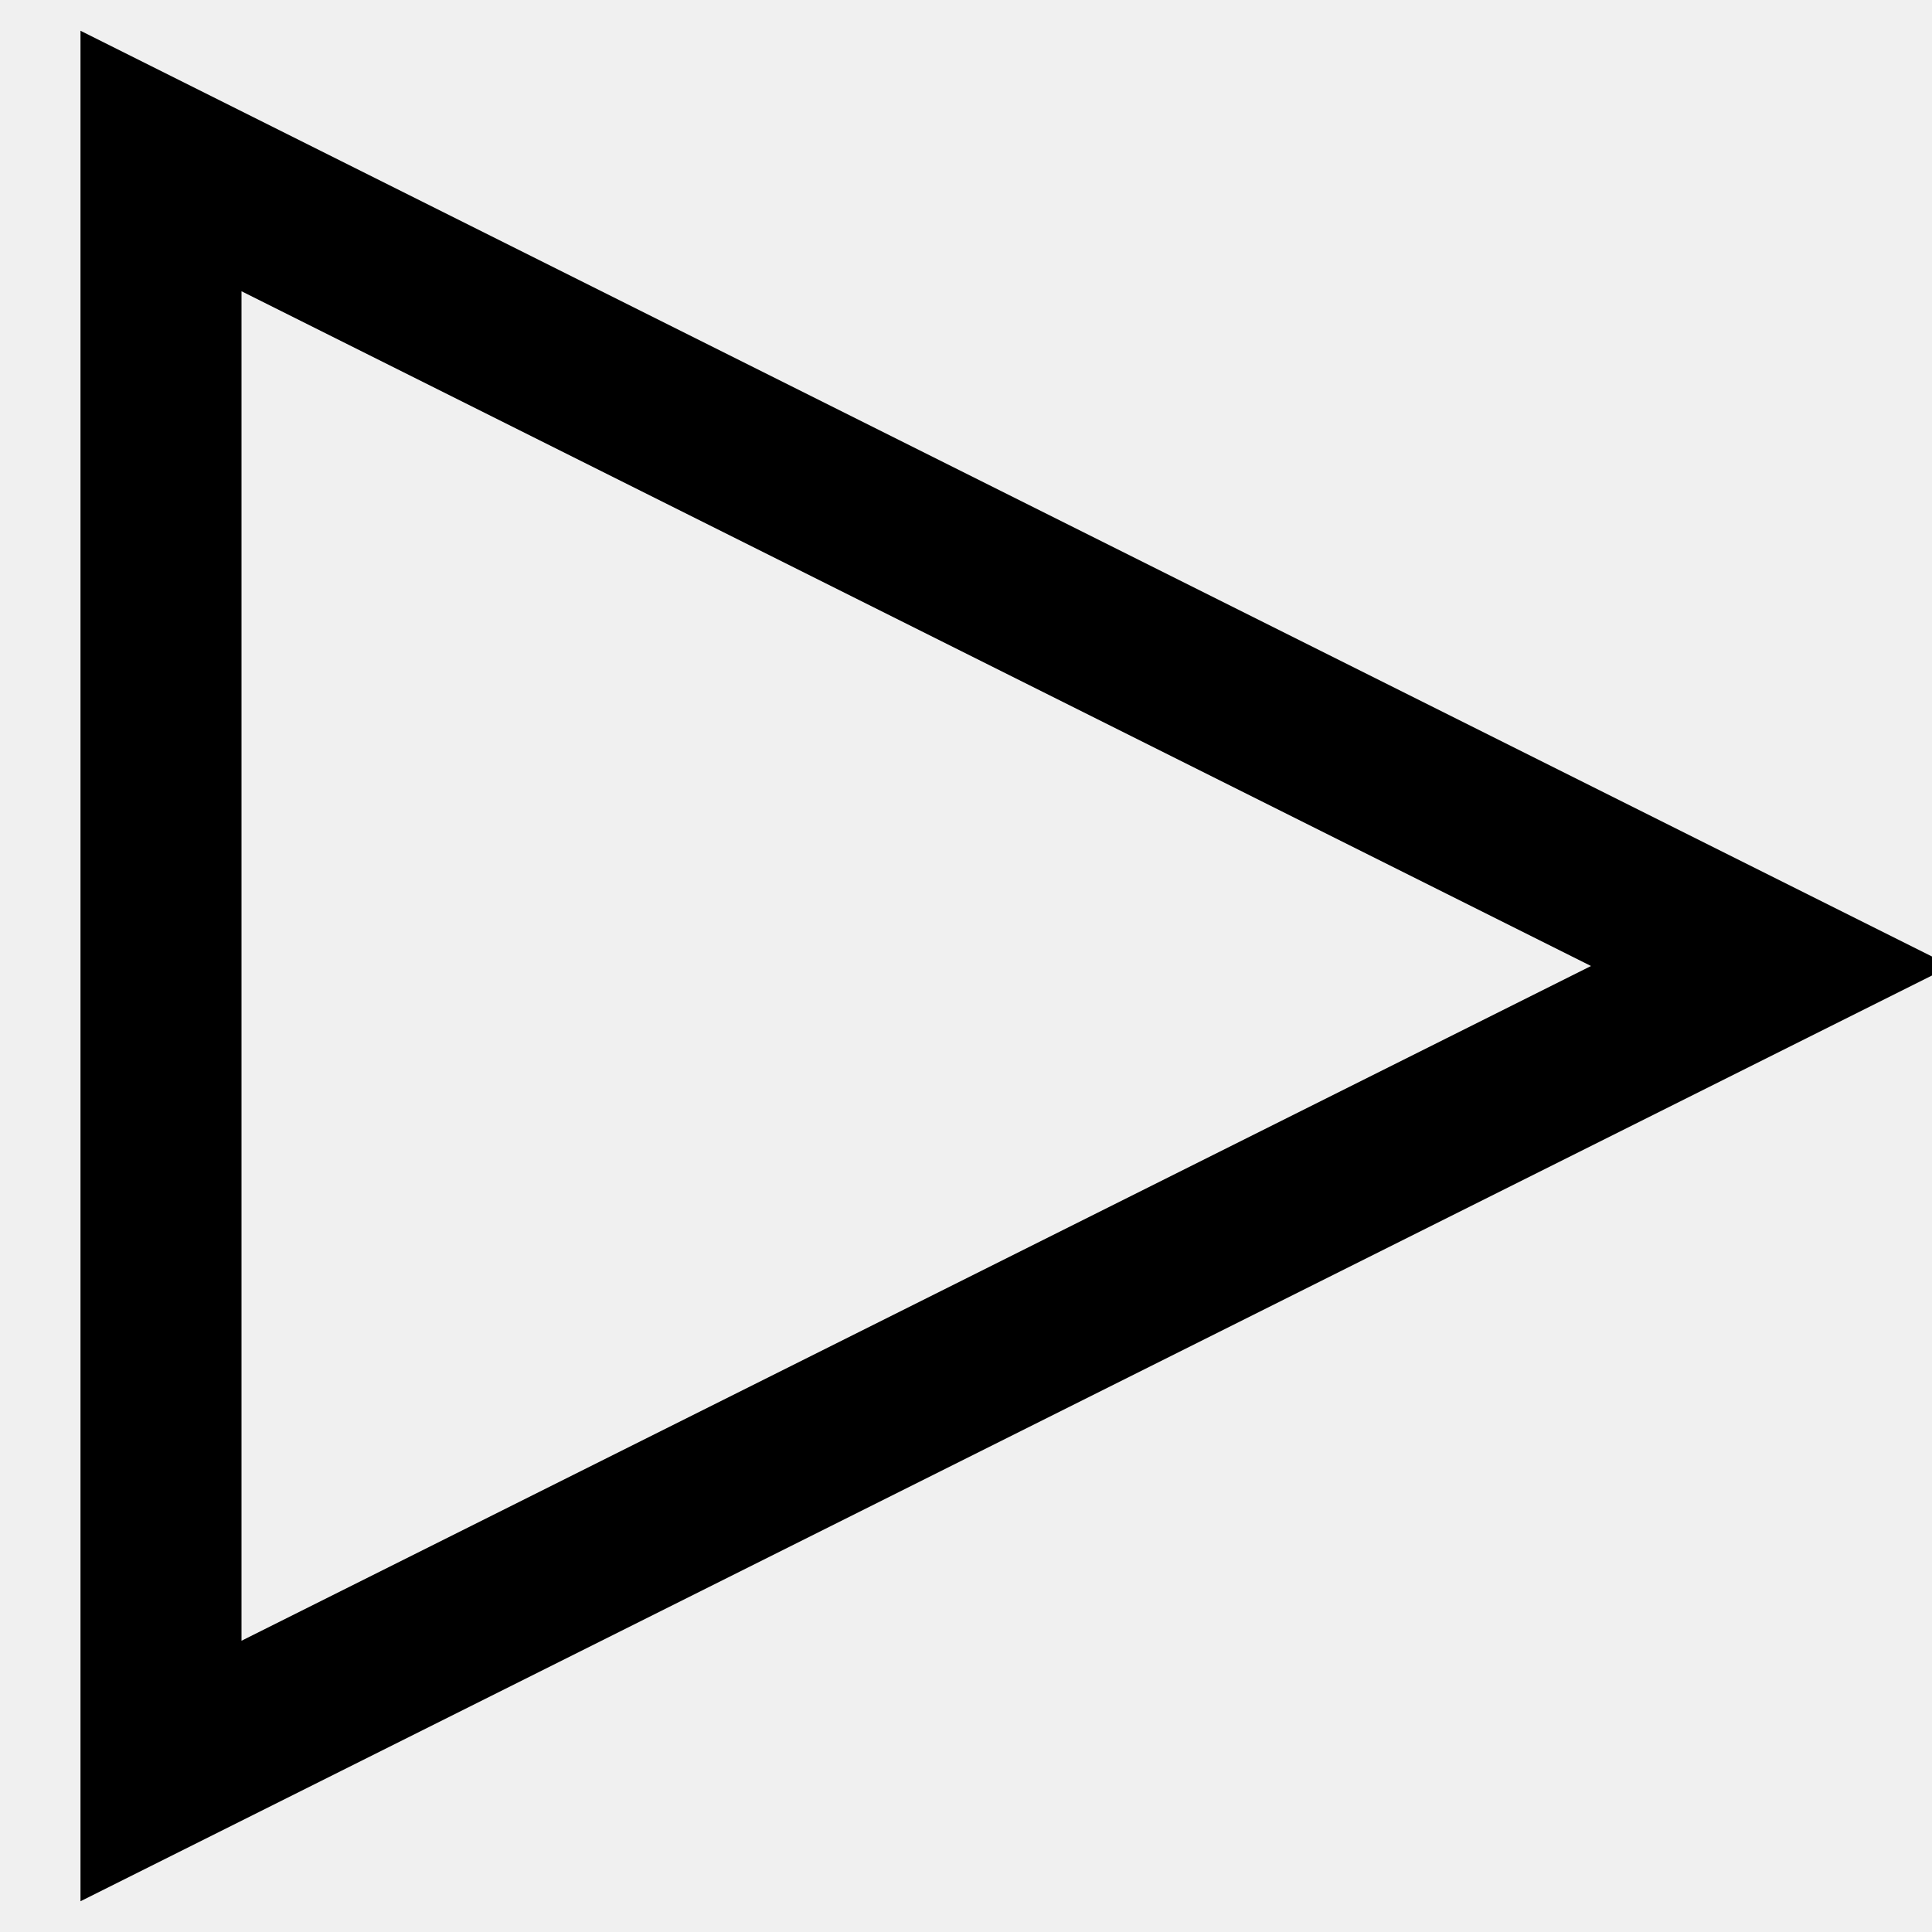
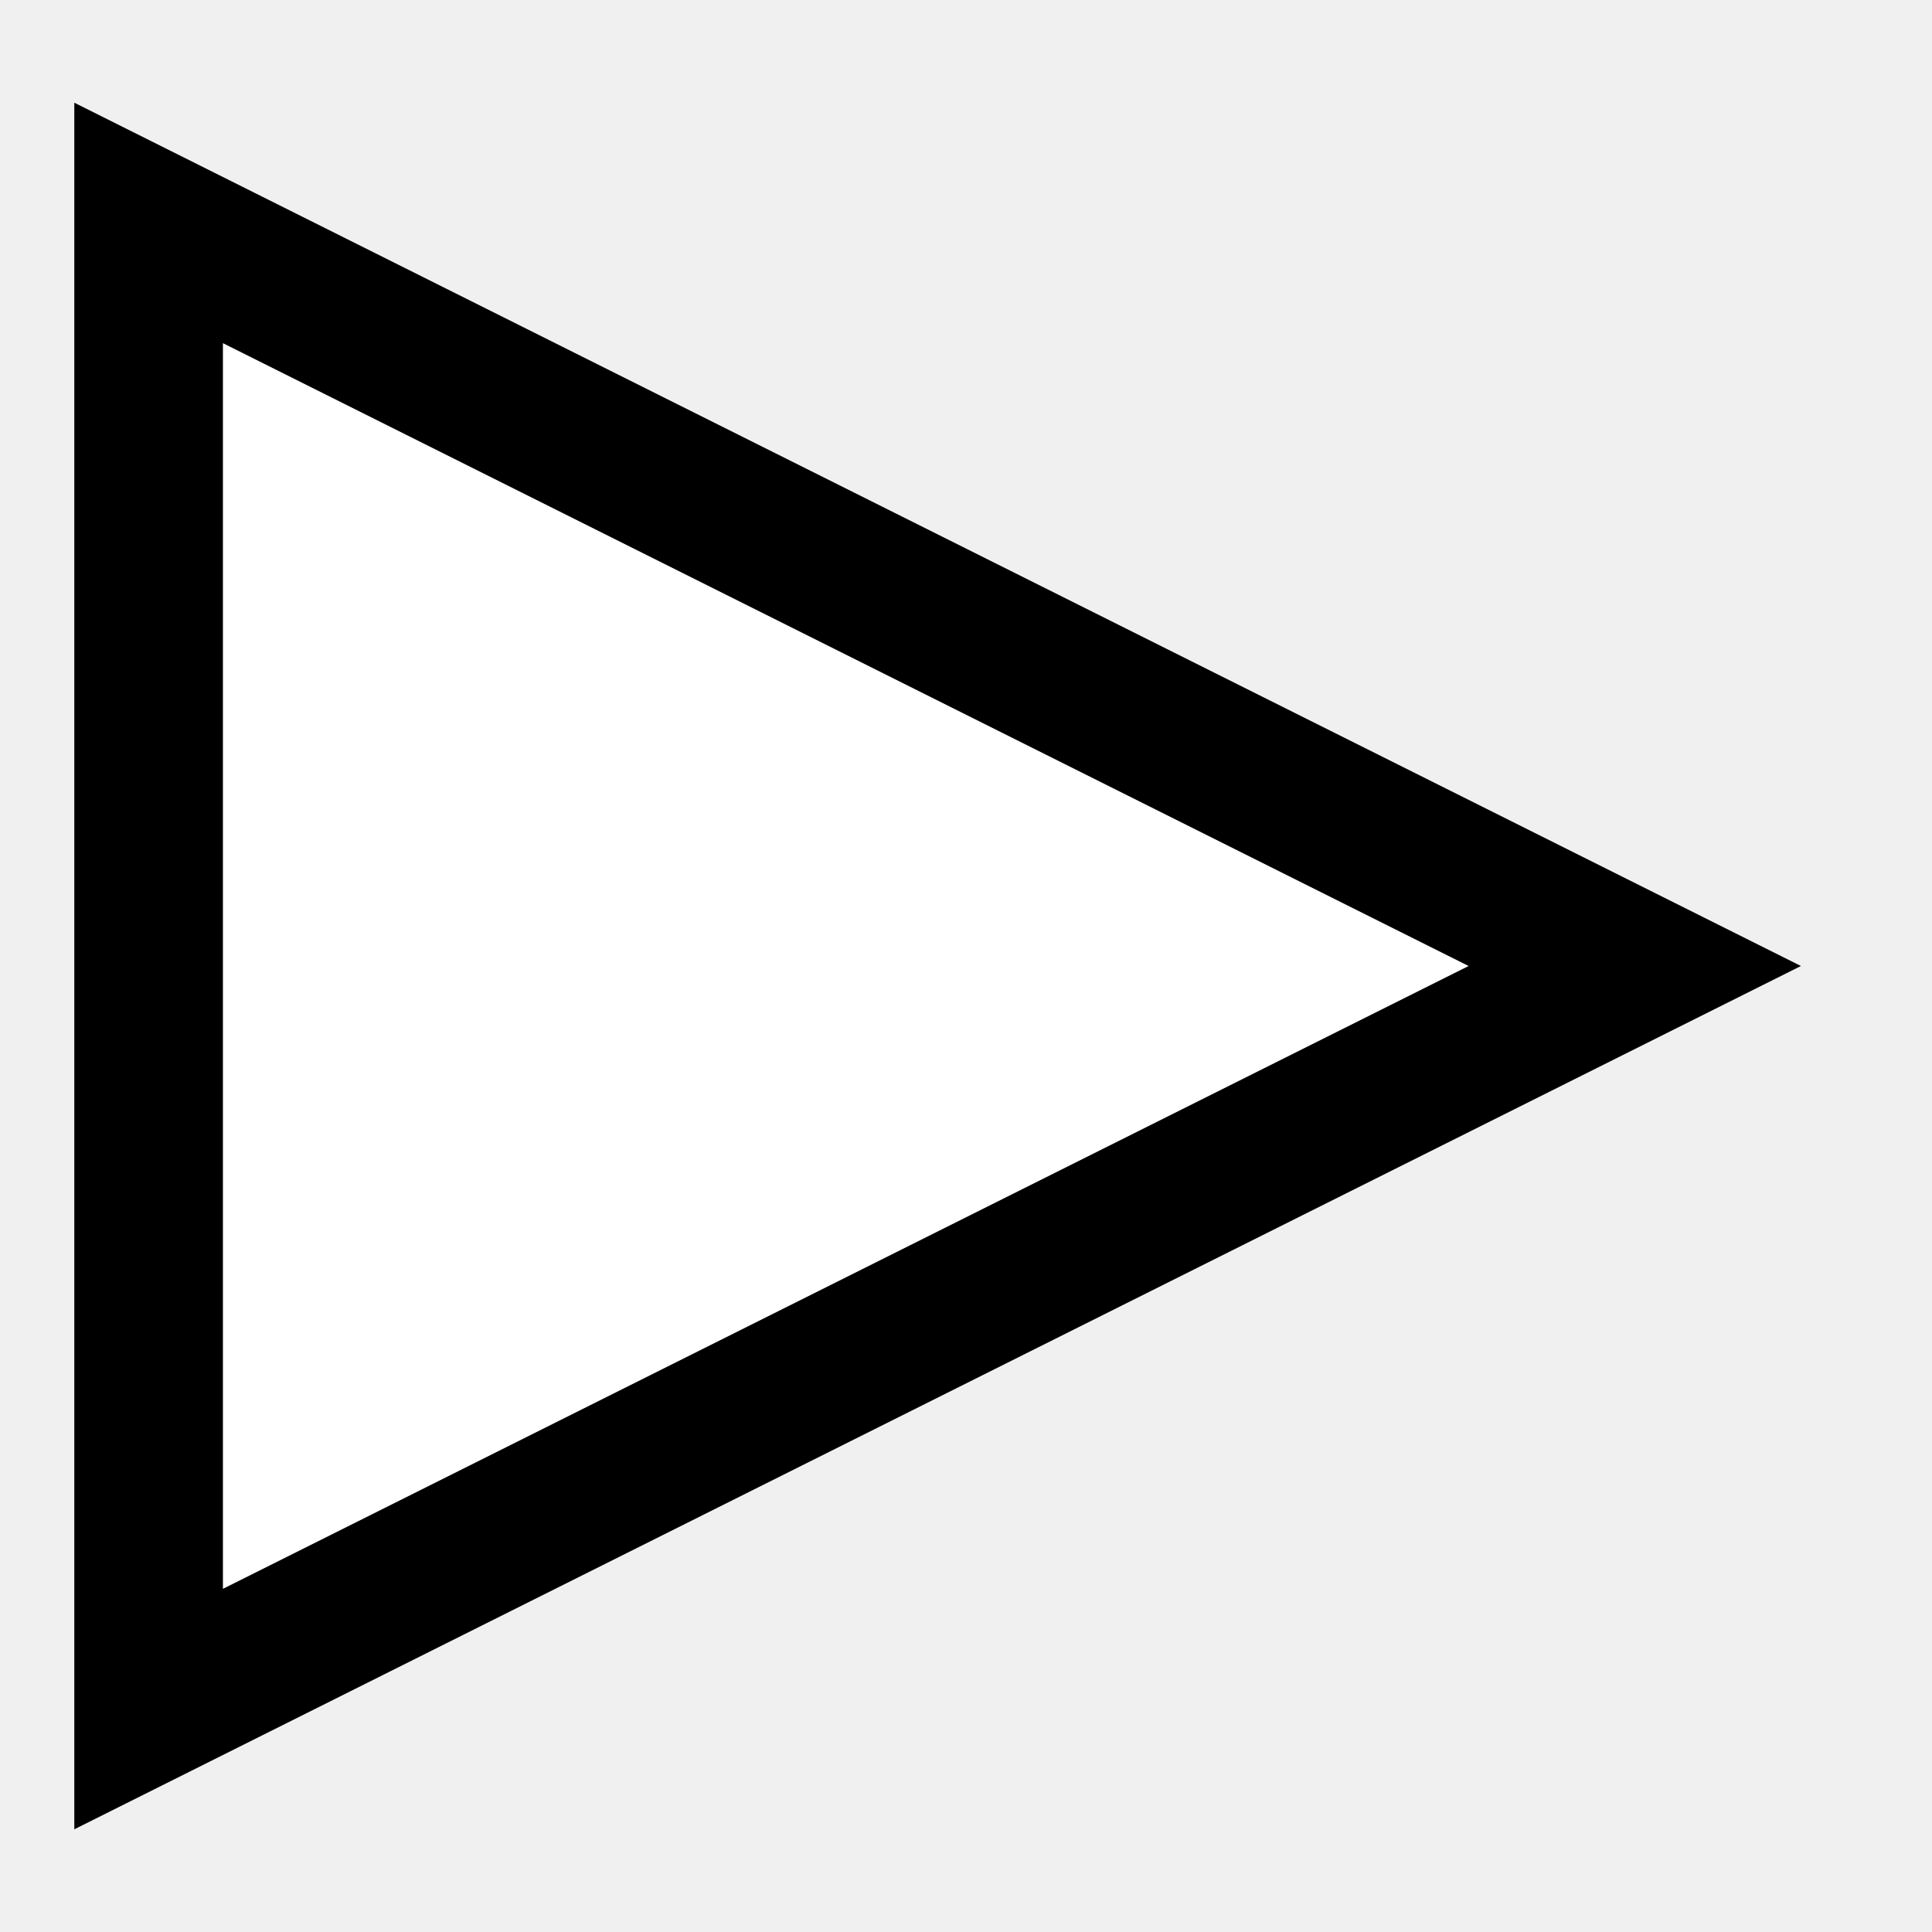
- <svg xmlns="http://www.w3.org/2000/svg" width="11" height="11" viewBox="-1 -1 12 12" version="1.1">
+ <svg xmlns="http://www.w3.org/2000/svg" width="11" height="11" viewBox="-1 -1 13 12" version="1.1">
  <g>
-     <path style="fill:none;fill-rule:evenodd;stroke:black;stroke-width:1;stroke-opacity:1" d="M 0,0 10,5 0,10 Z" />
+     <path style="fill:white;fill-rule:evenodd;stroke:black;stroke-width:1;stroke-opacity:1" d="M 0,0 10,5 0,10 Z" />
  </g>
</svg>
